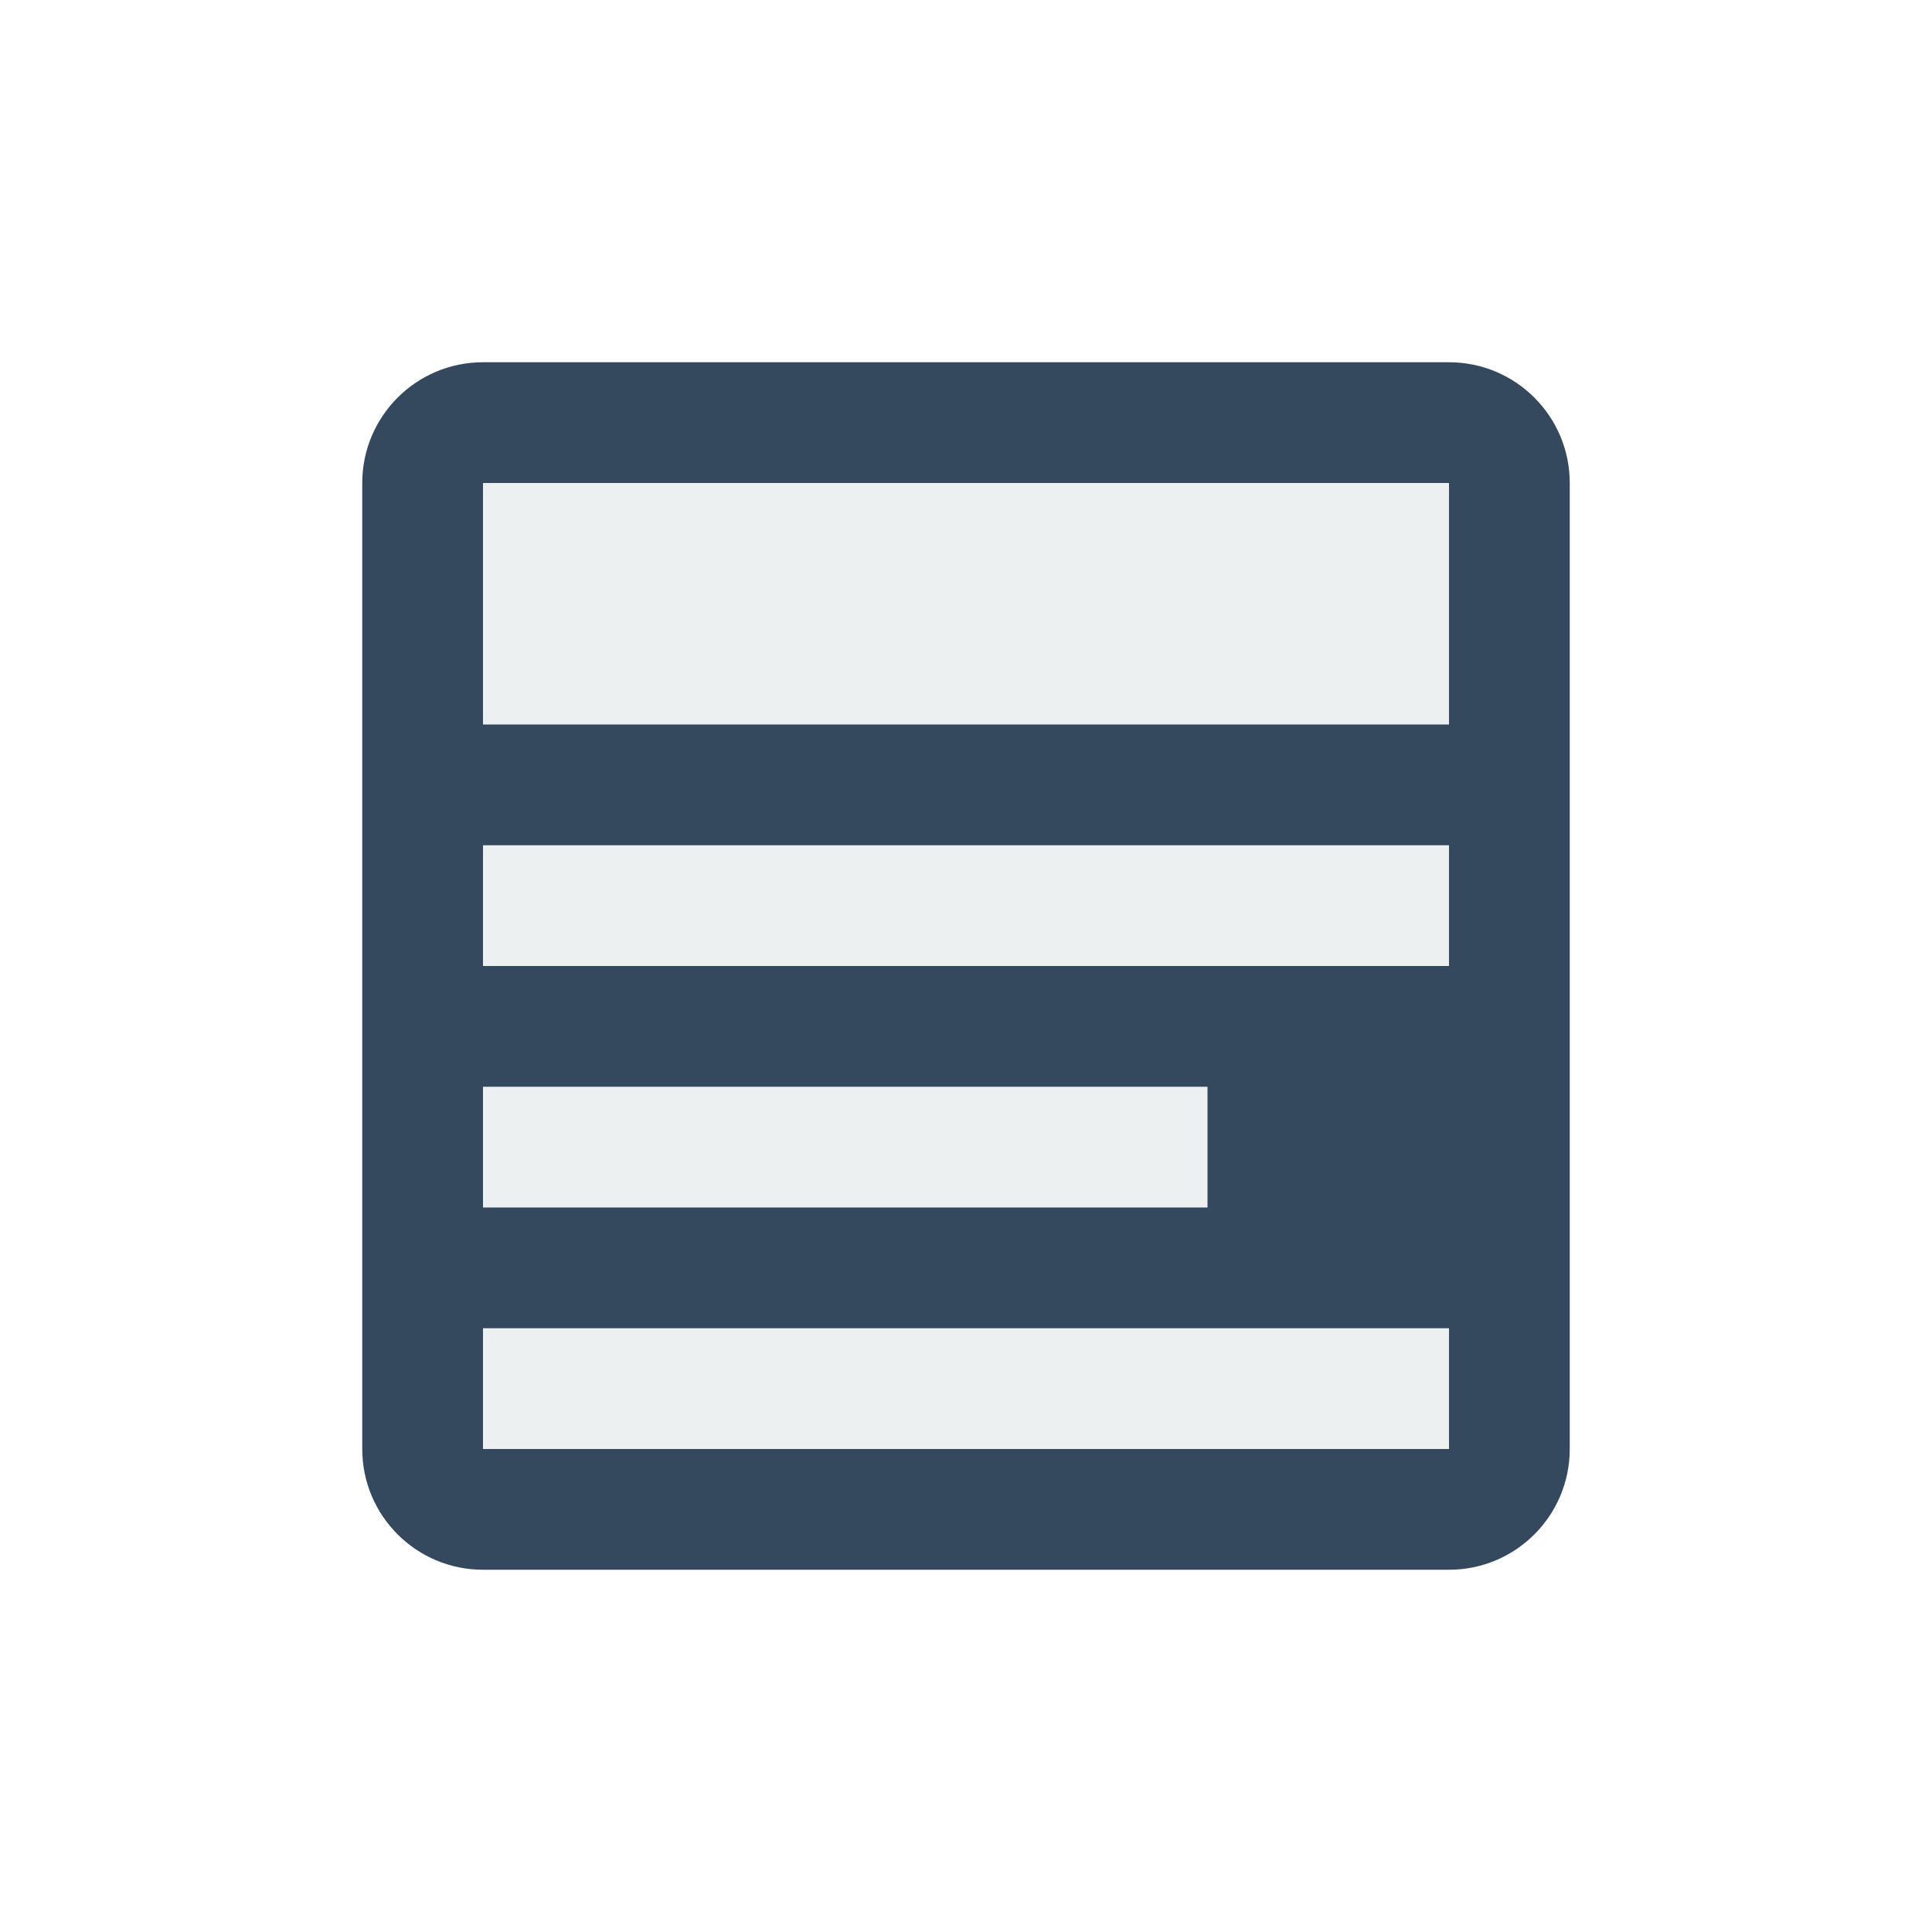
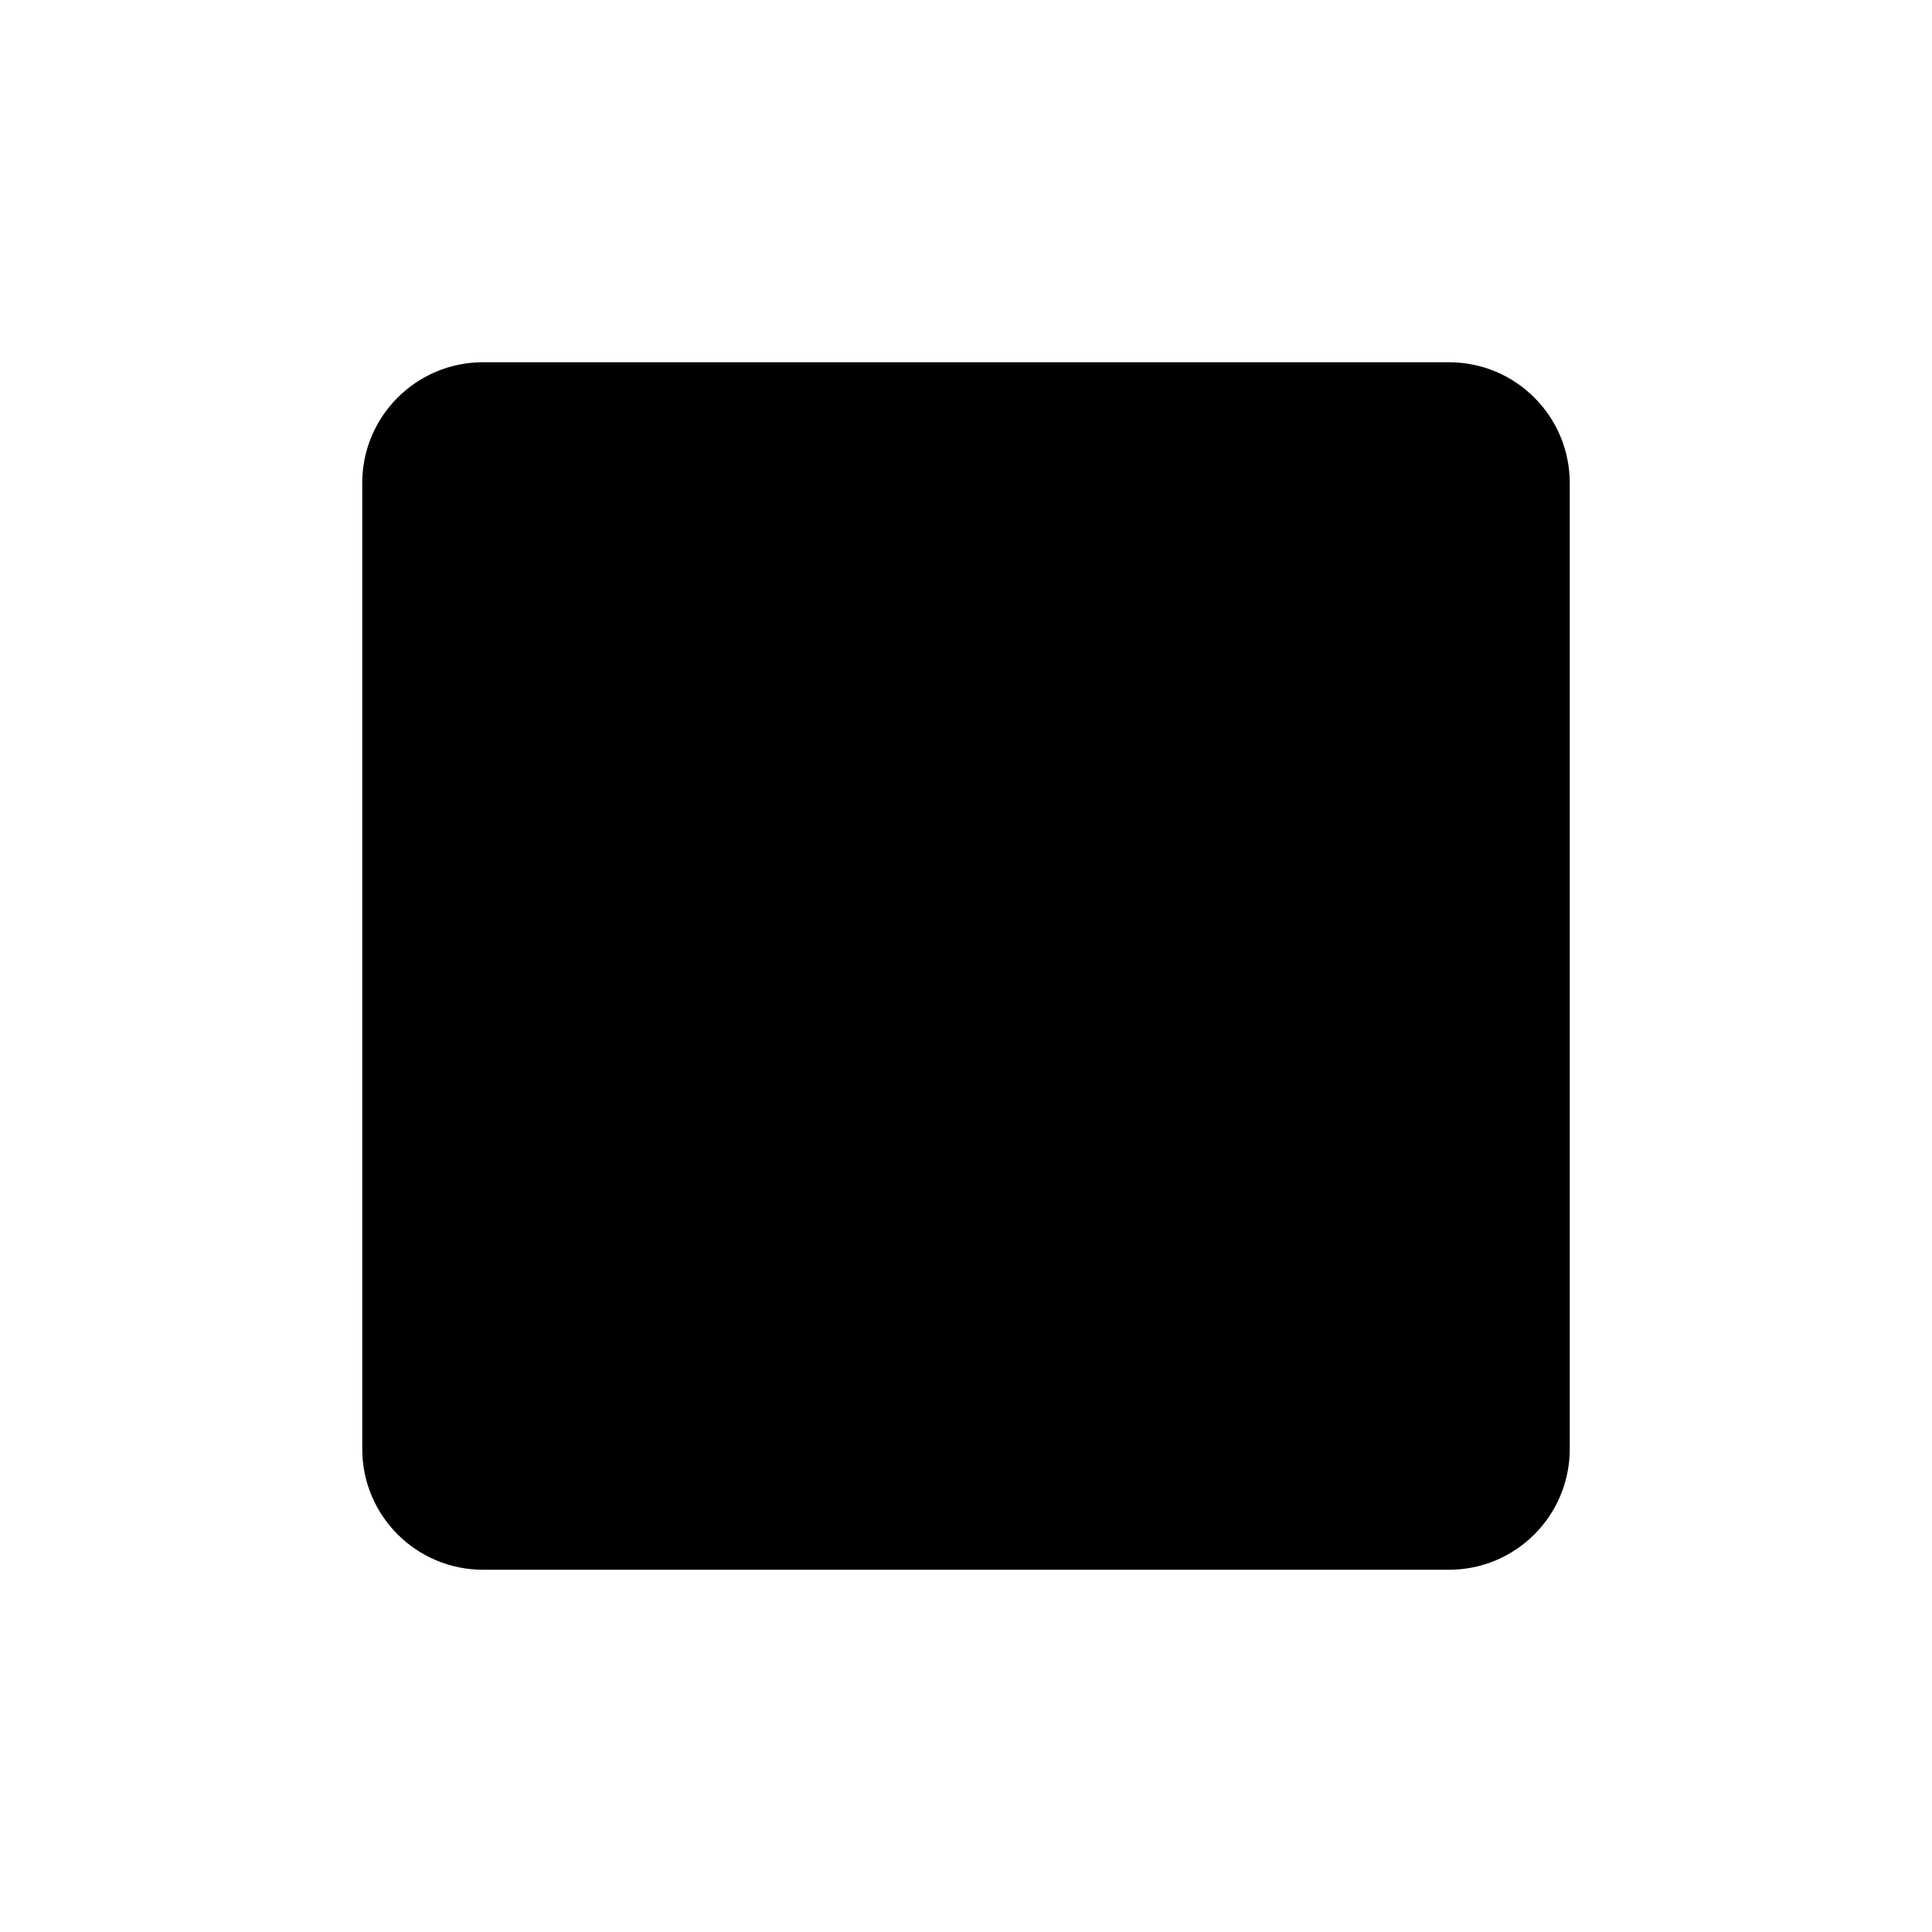
<svg xmlns="http://www.w3.org/2000/svg" viewBox="0 0 32 32" width="32" height="32">
  <rect x="0" y="0" width="32" height="32" fill="none" />
-   <rect x="6" y="6" width="20" height="20" rx="2" fill="#34495e" />
-   <rect x="8" y="8" width="16" height="4" fill="#ecf0f1" />
-   <rect x="8" y="14" width="16" height="2" fill="#ecf0f1" />
-   <rect x="8" y="18" width="12" height="2" fill="#ecf0f1" />
-   <rect x="8" y="22" width="16" height="2" fill="#ecf0f1" />
+   <rect x="6" y="6" width="20" height="20" rx="2" fill="currentColor" />
+   <rect x="8" y="8" width="16" height="4" fill="currentColor" />
+   <rect x="8" y="14" width="16" height="2" fill="currentColor" />
+   <rect x="8" y="18" width="12" height="2" fill="currentColor" />
+   <rect x="8" y="22" width="16" height="2" fill="currentColor" />
</svg>
